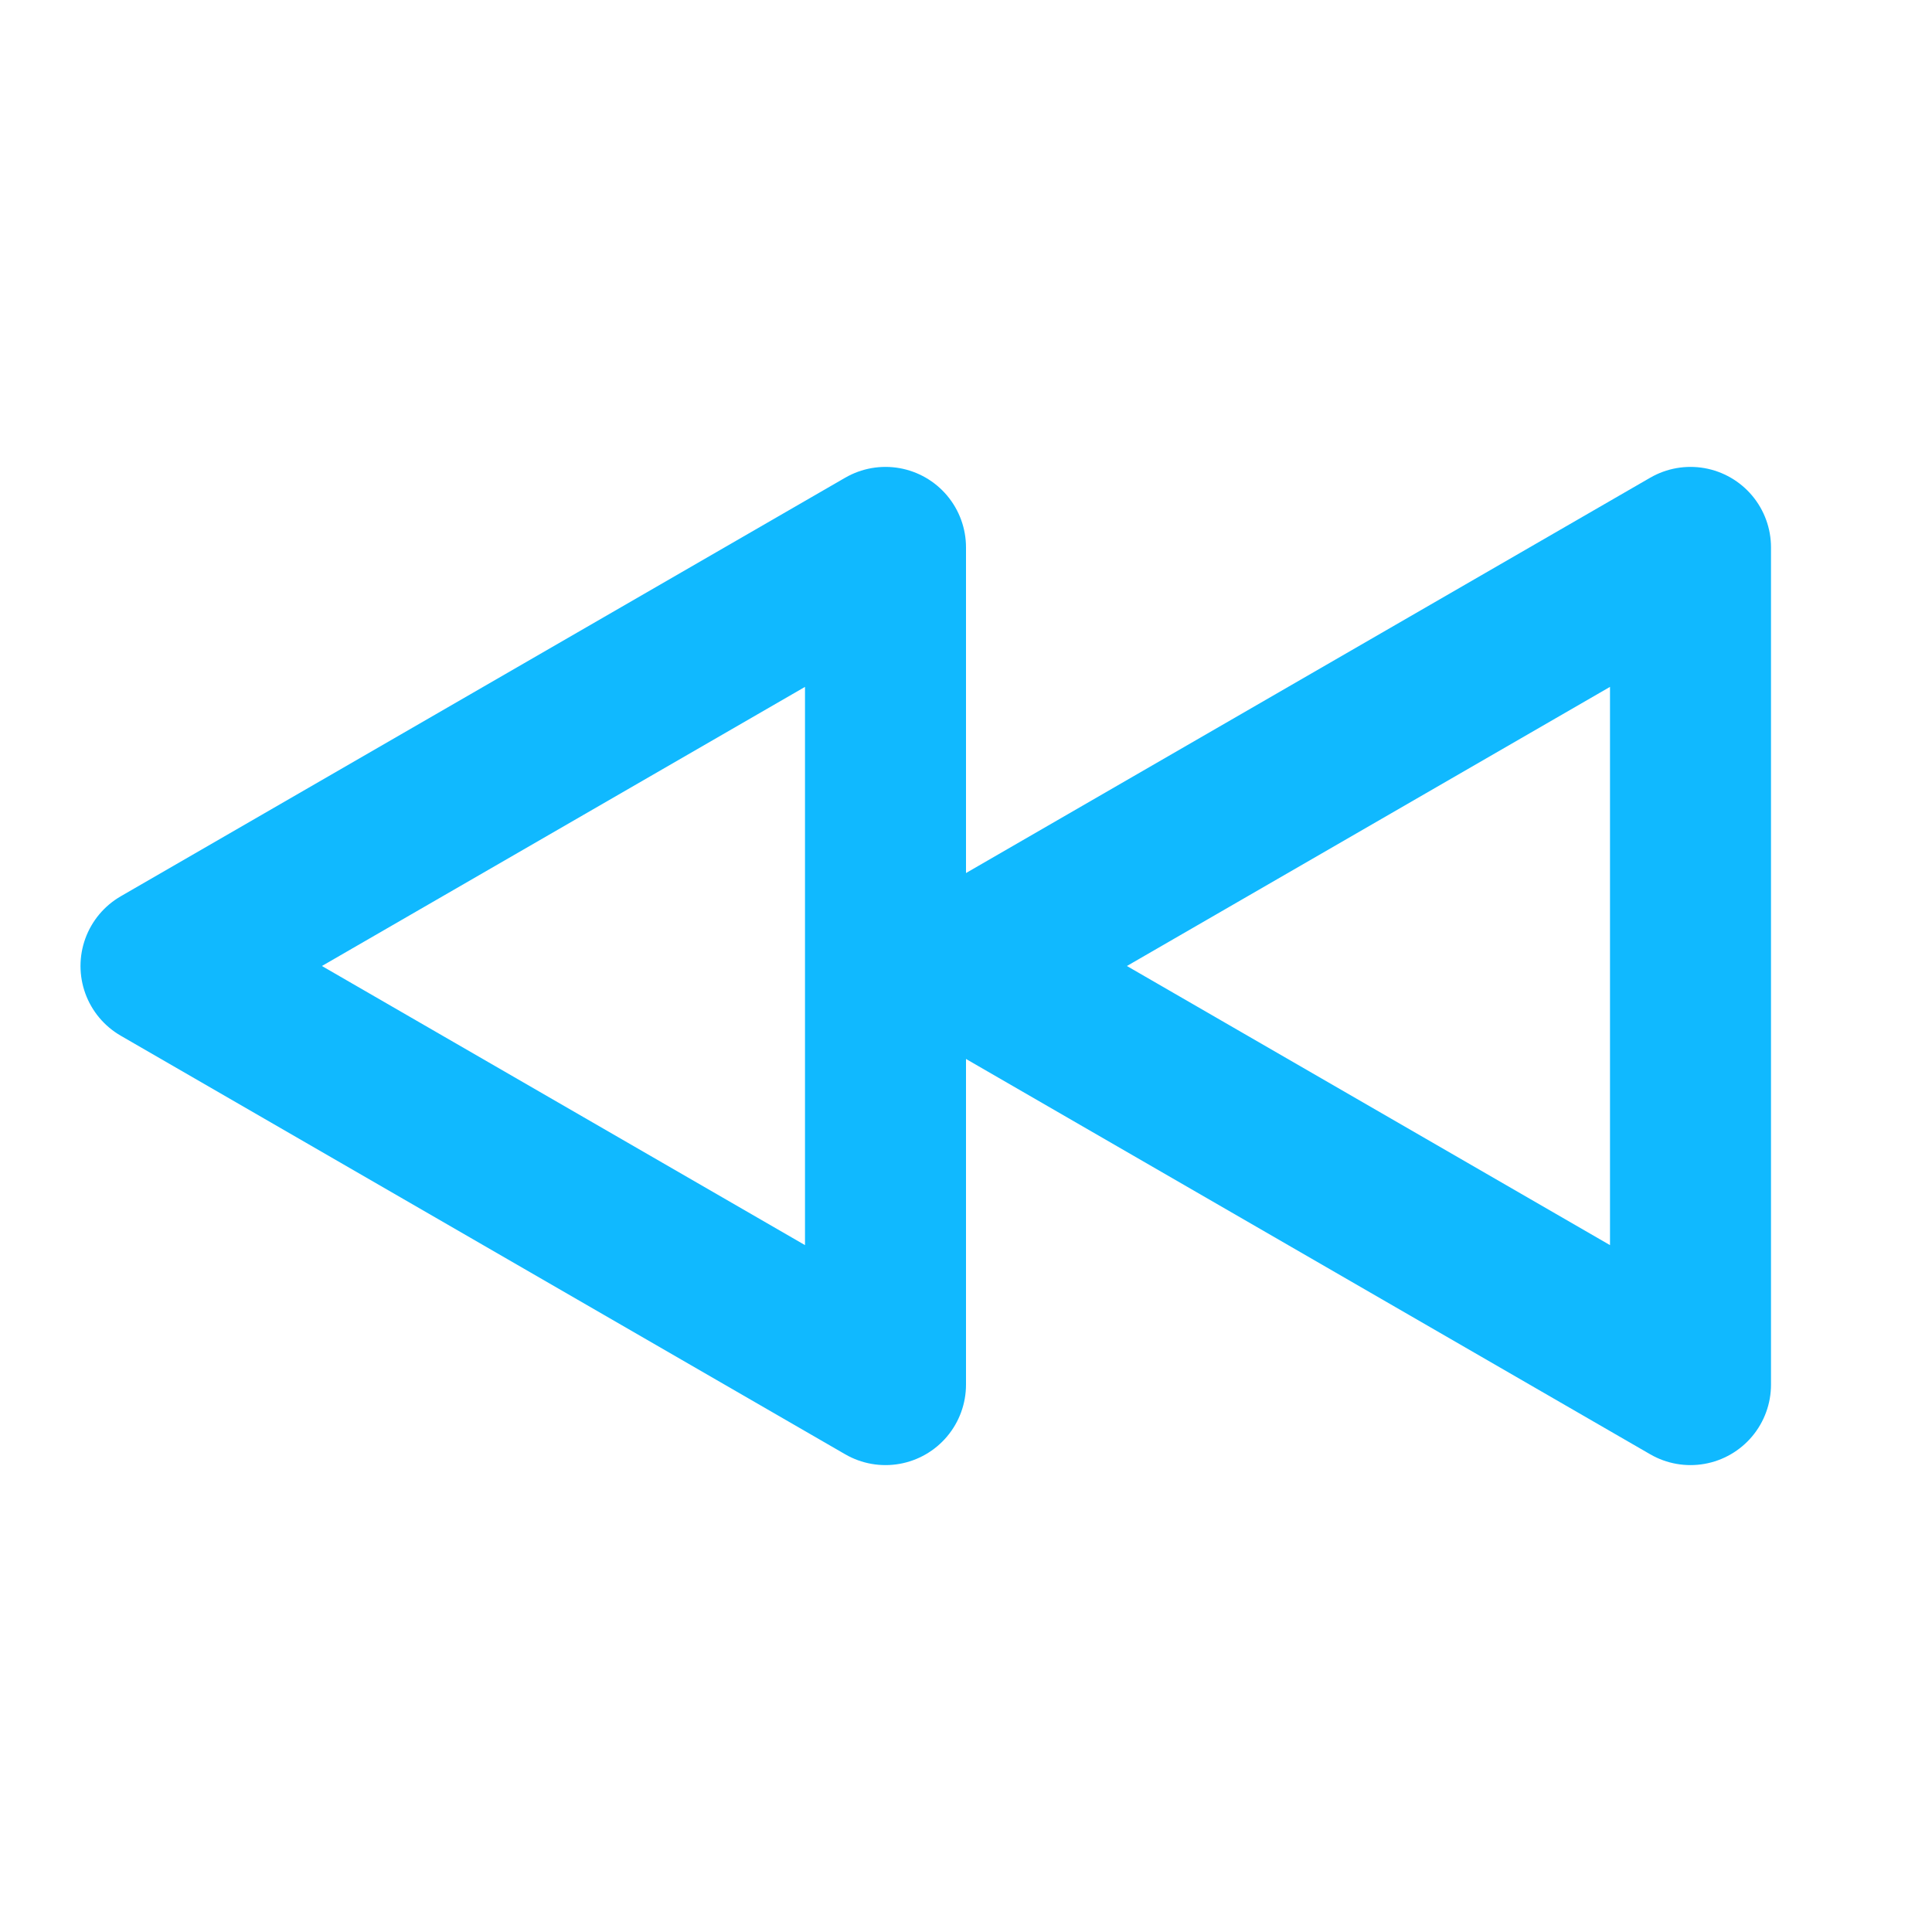
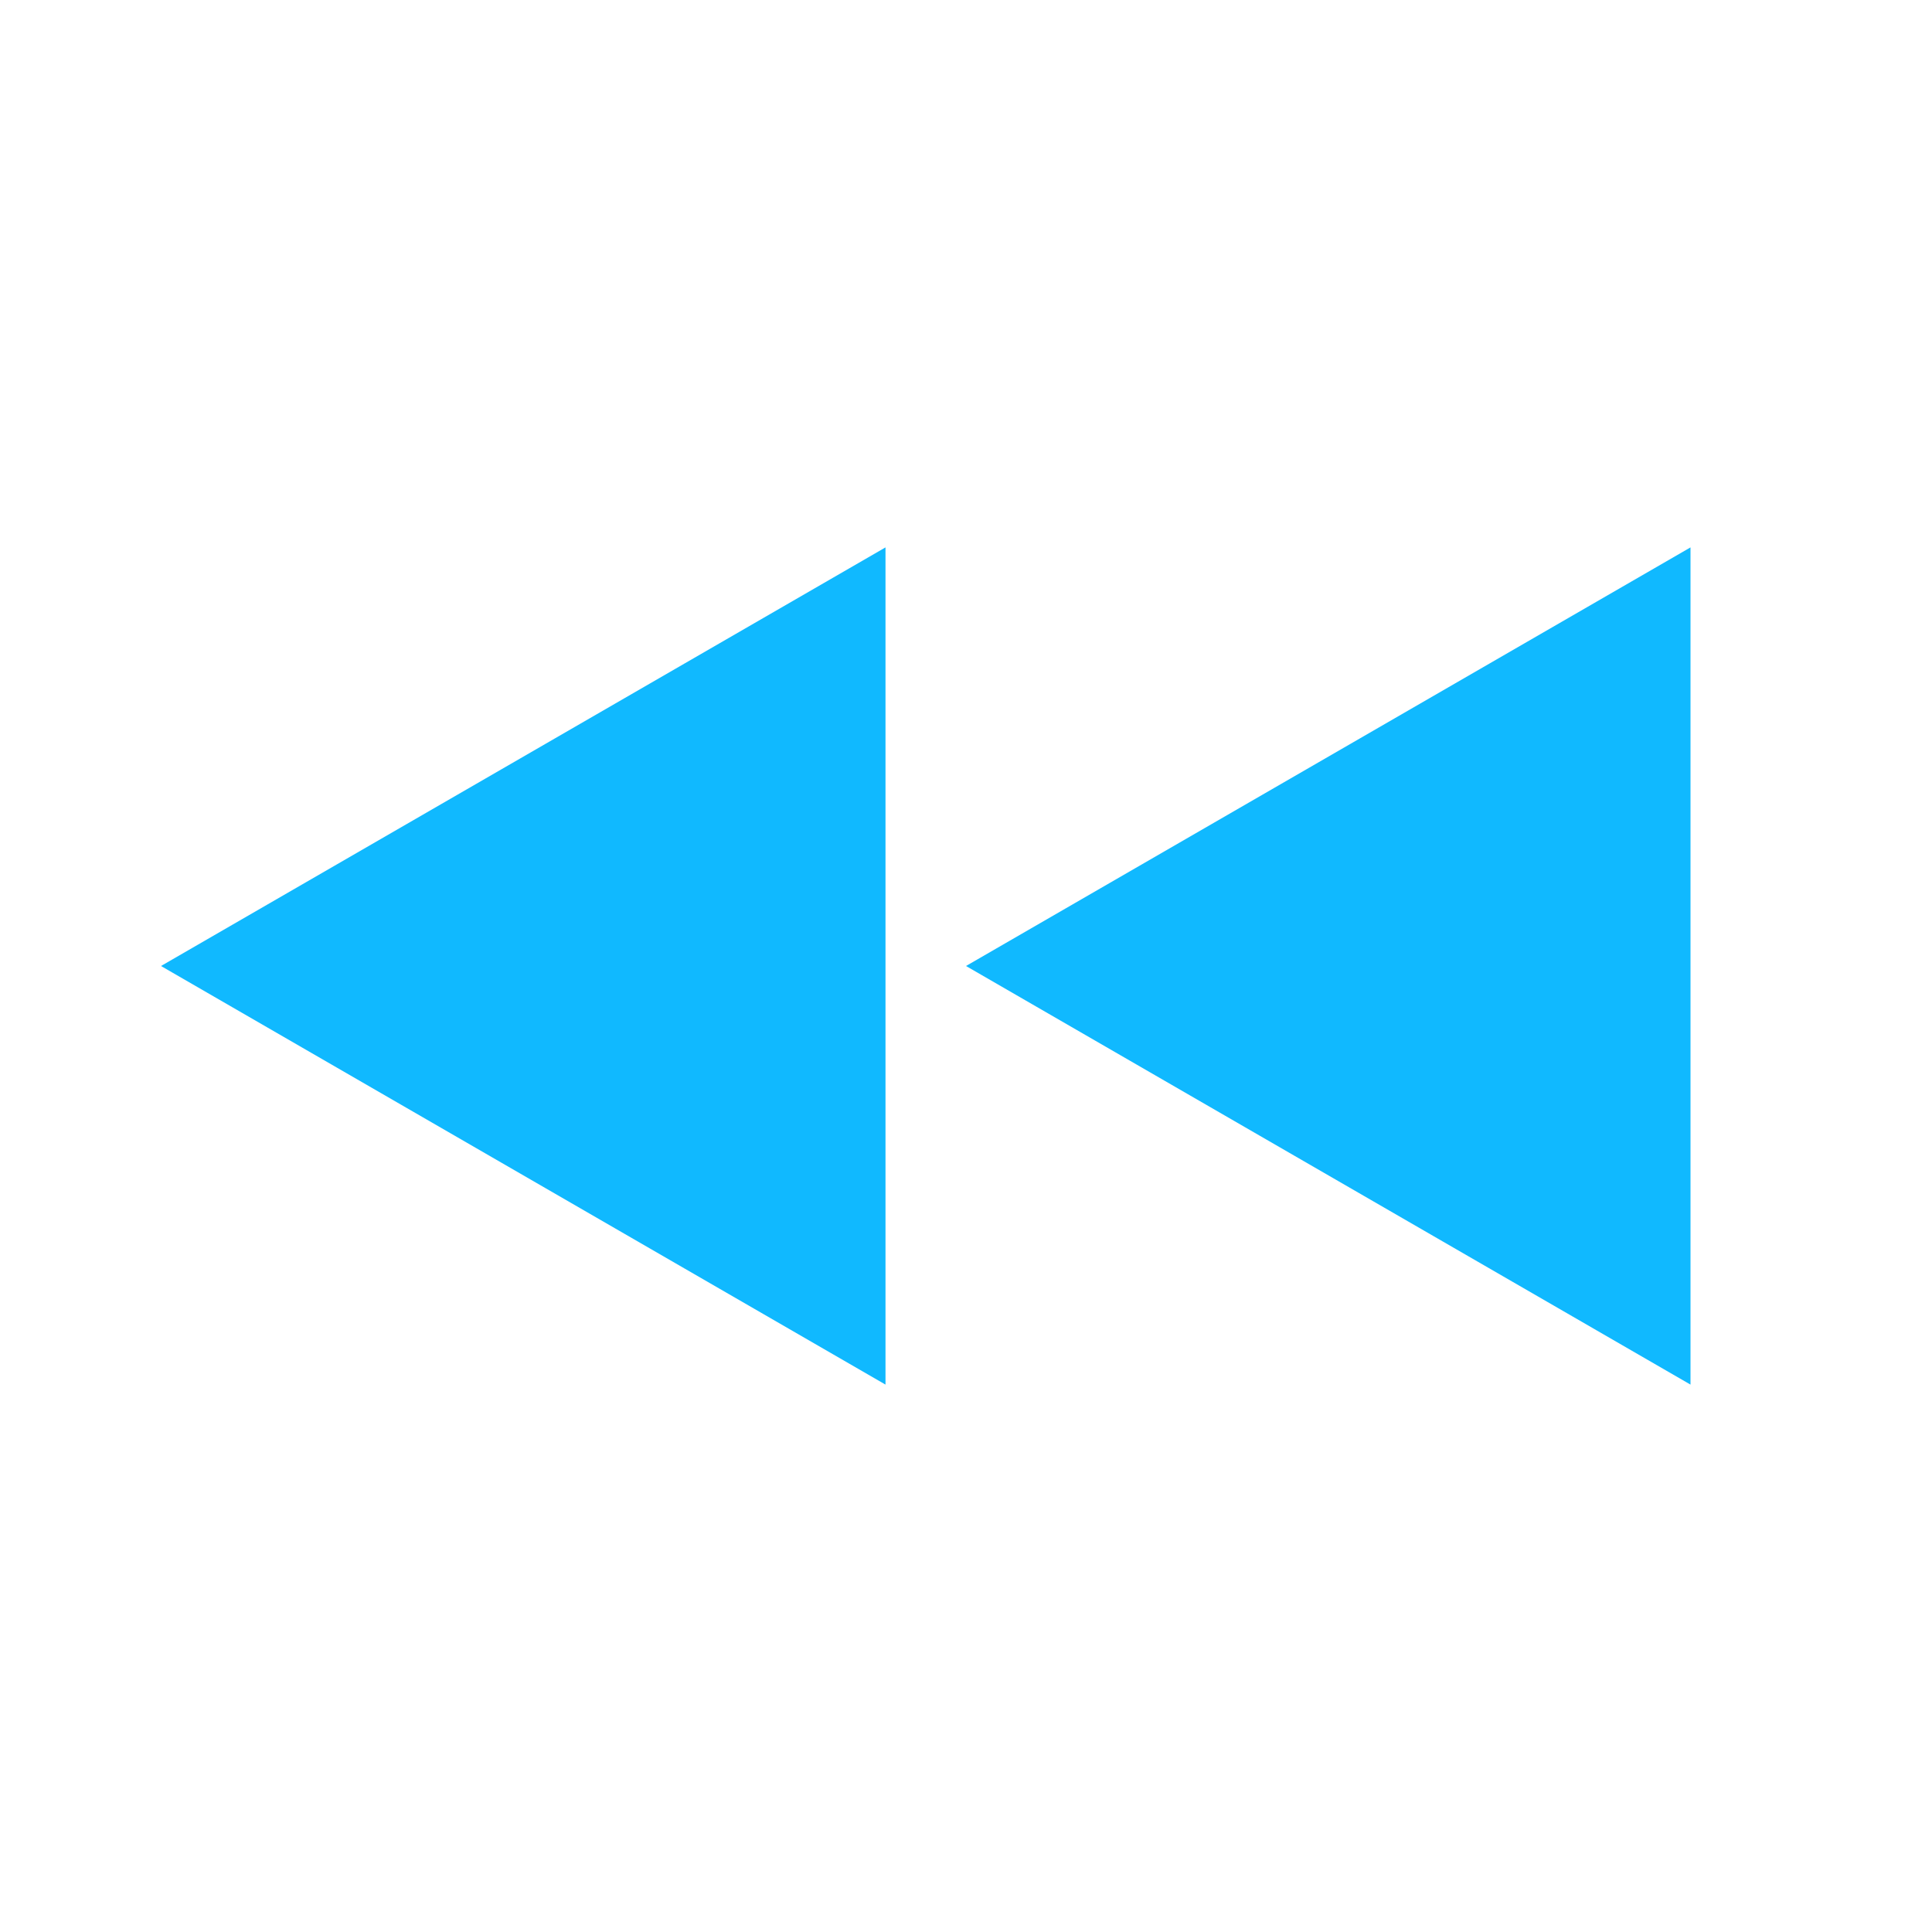
<svg xmlns="http://www.w3.org/2000/svg" viewBox="0 0 24 24">
  <defs>
    <style>
      .cls-1 {
-         fill: none;
-         stroke: #10b9ff;
-         stroke-linecap: round;
-         stroke-linejoin: round;
-         stroke-width: 2px;
+         fill: #10b9ff;
+    
      }
    </style>
  </defs>
  <g id="Playback">
    <polygon class="cls-1" points="2 12 11 17.2 11 6.8 2 12" />
    <polygon class="cls-1" points="12 12 21 17.2 21 6.8 12 12" />
  </g>
</svg>
